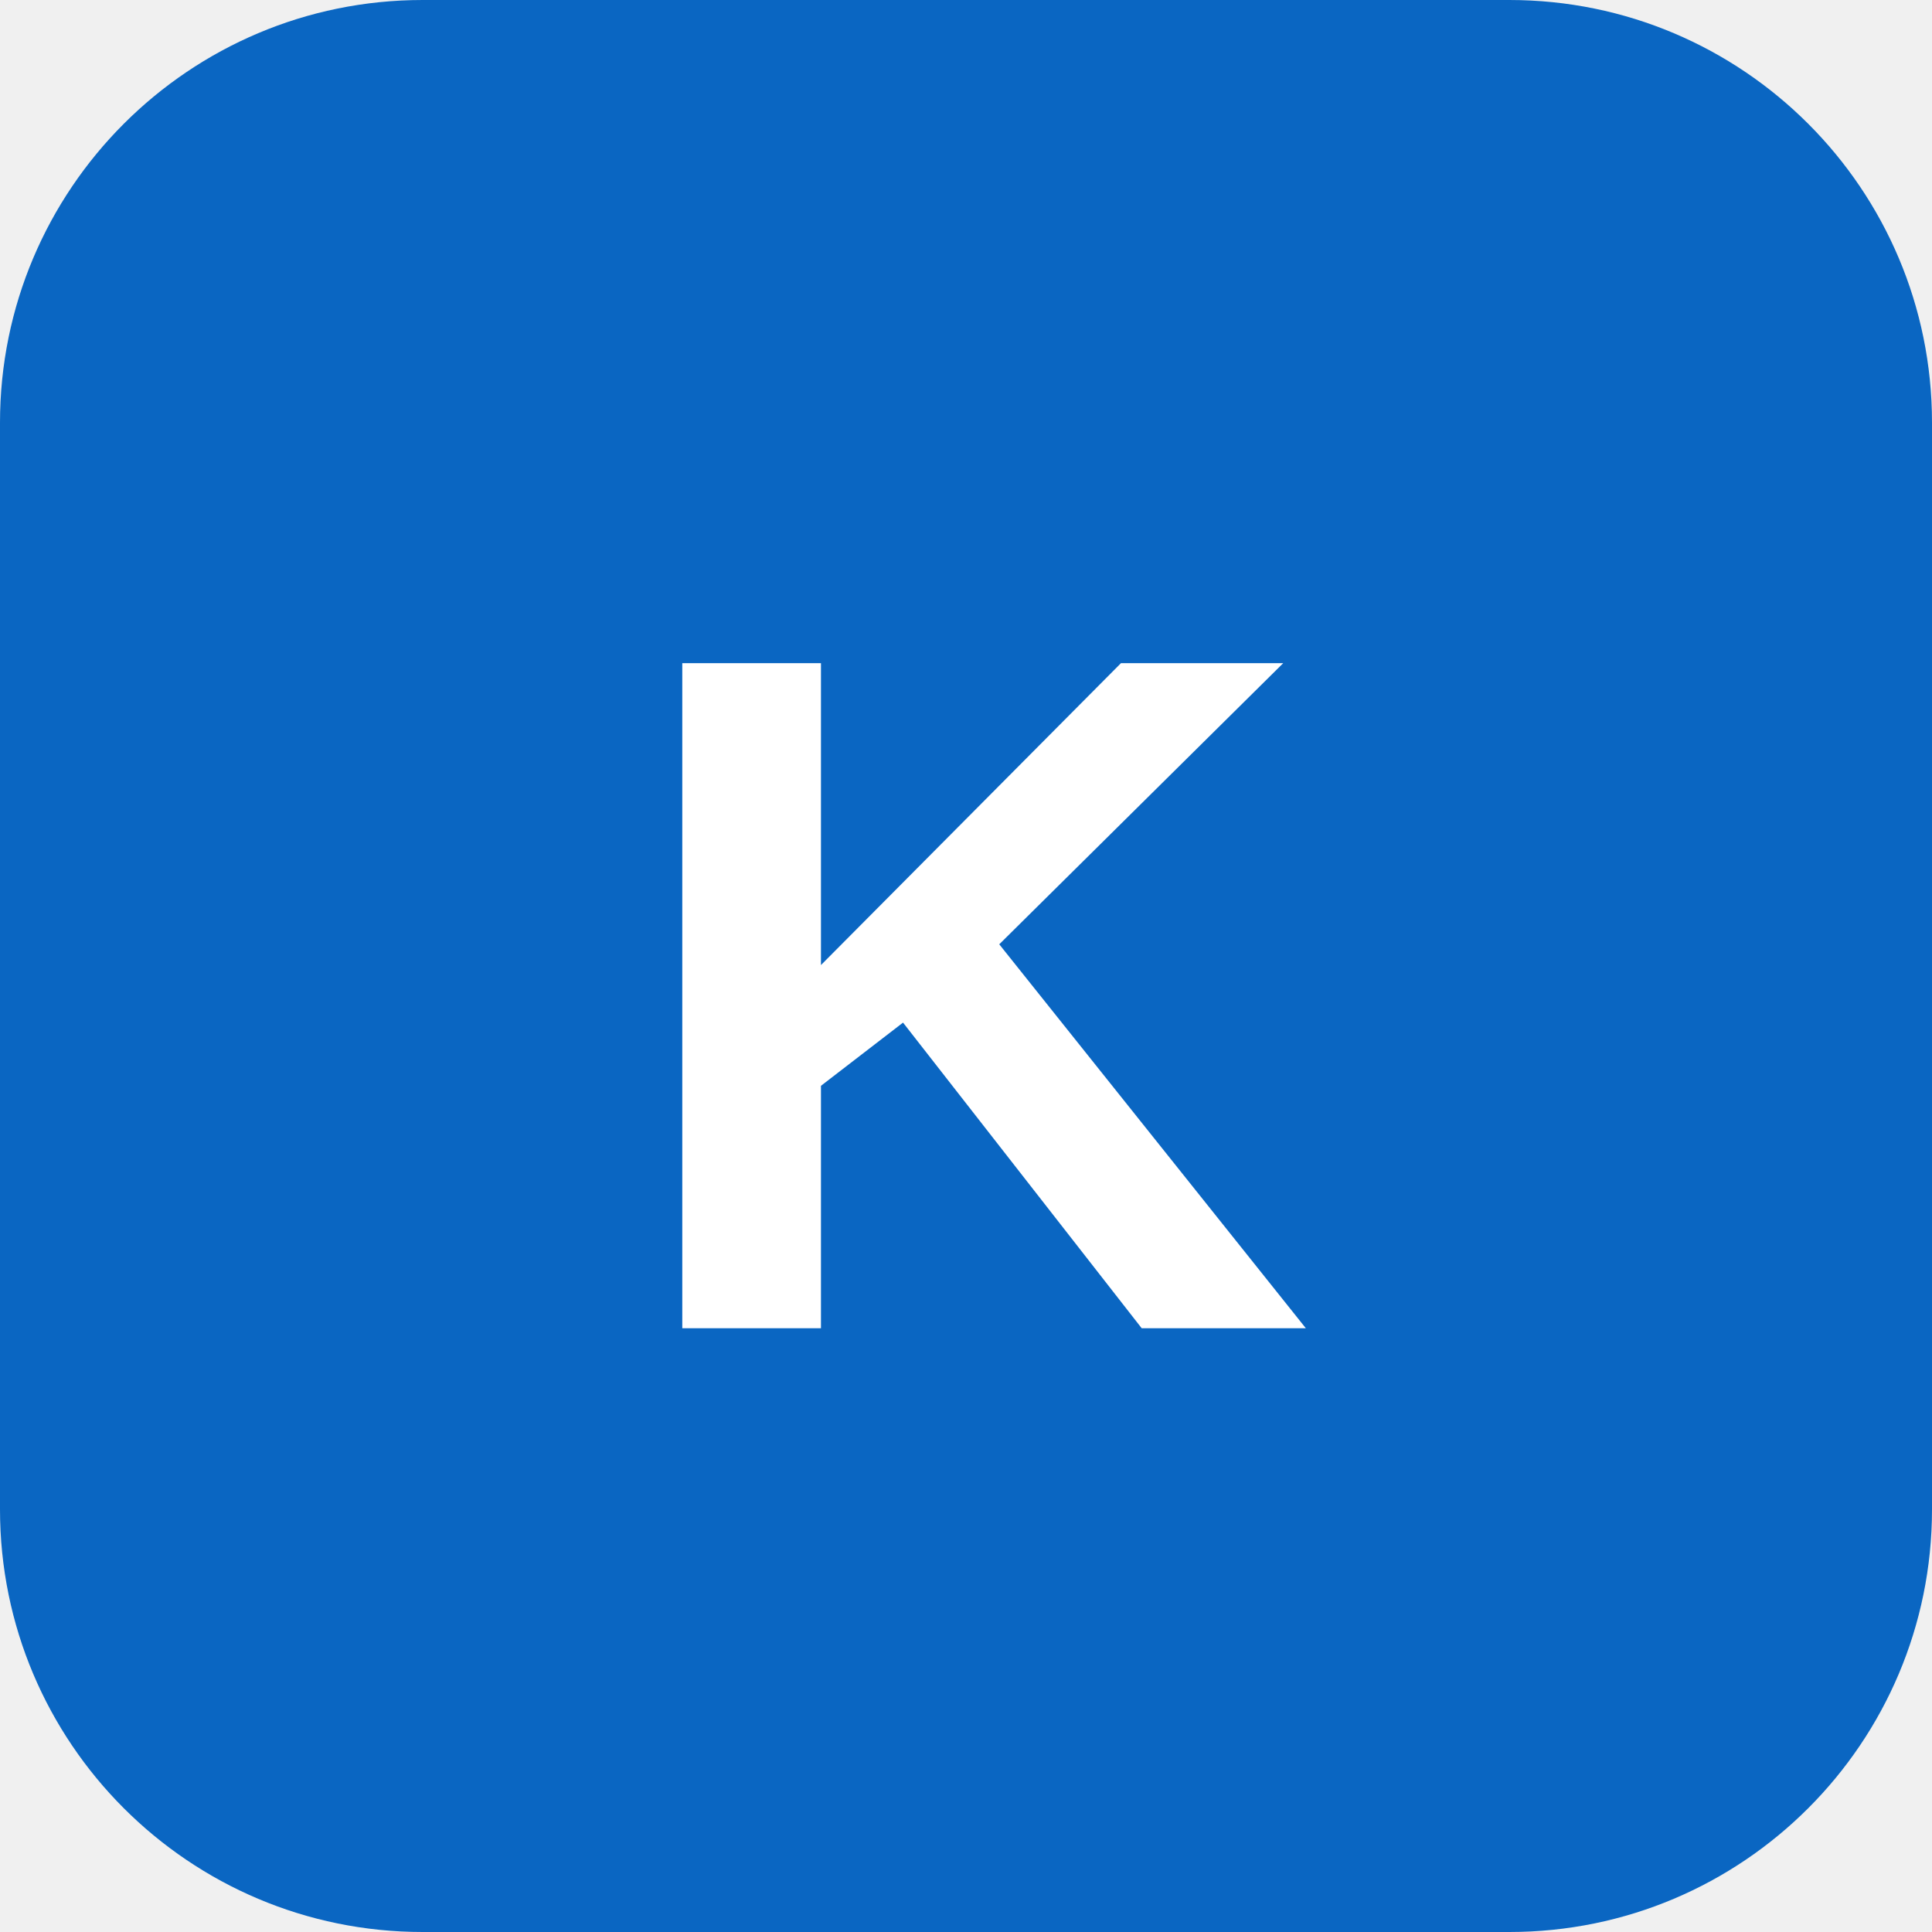
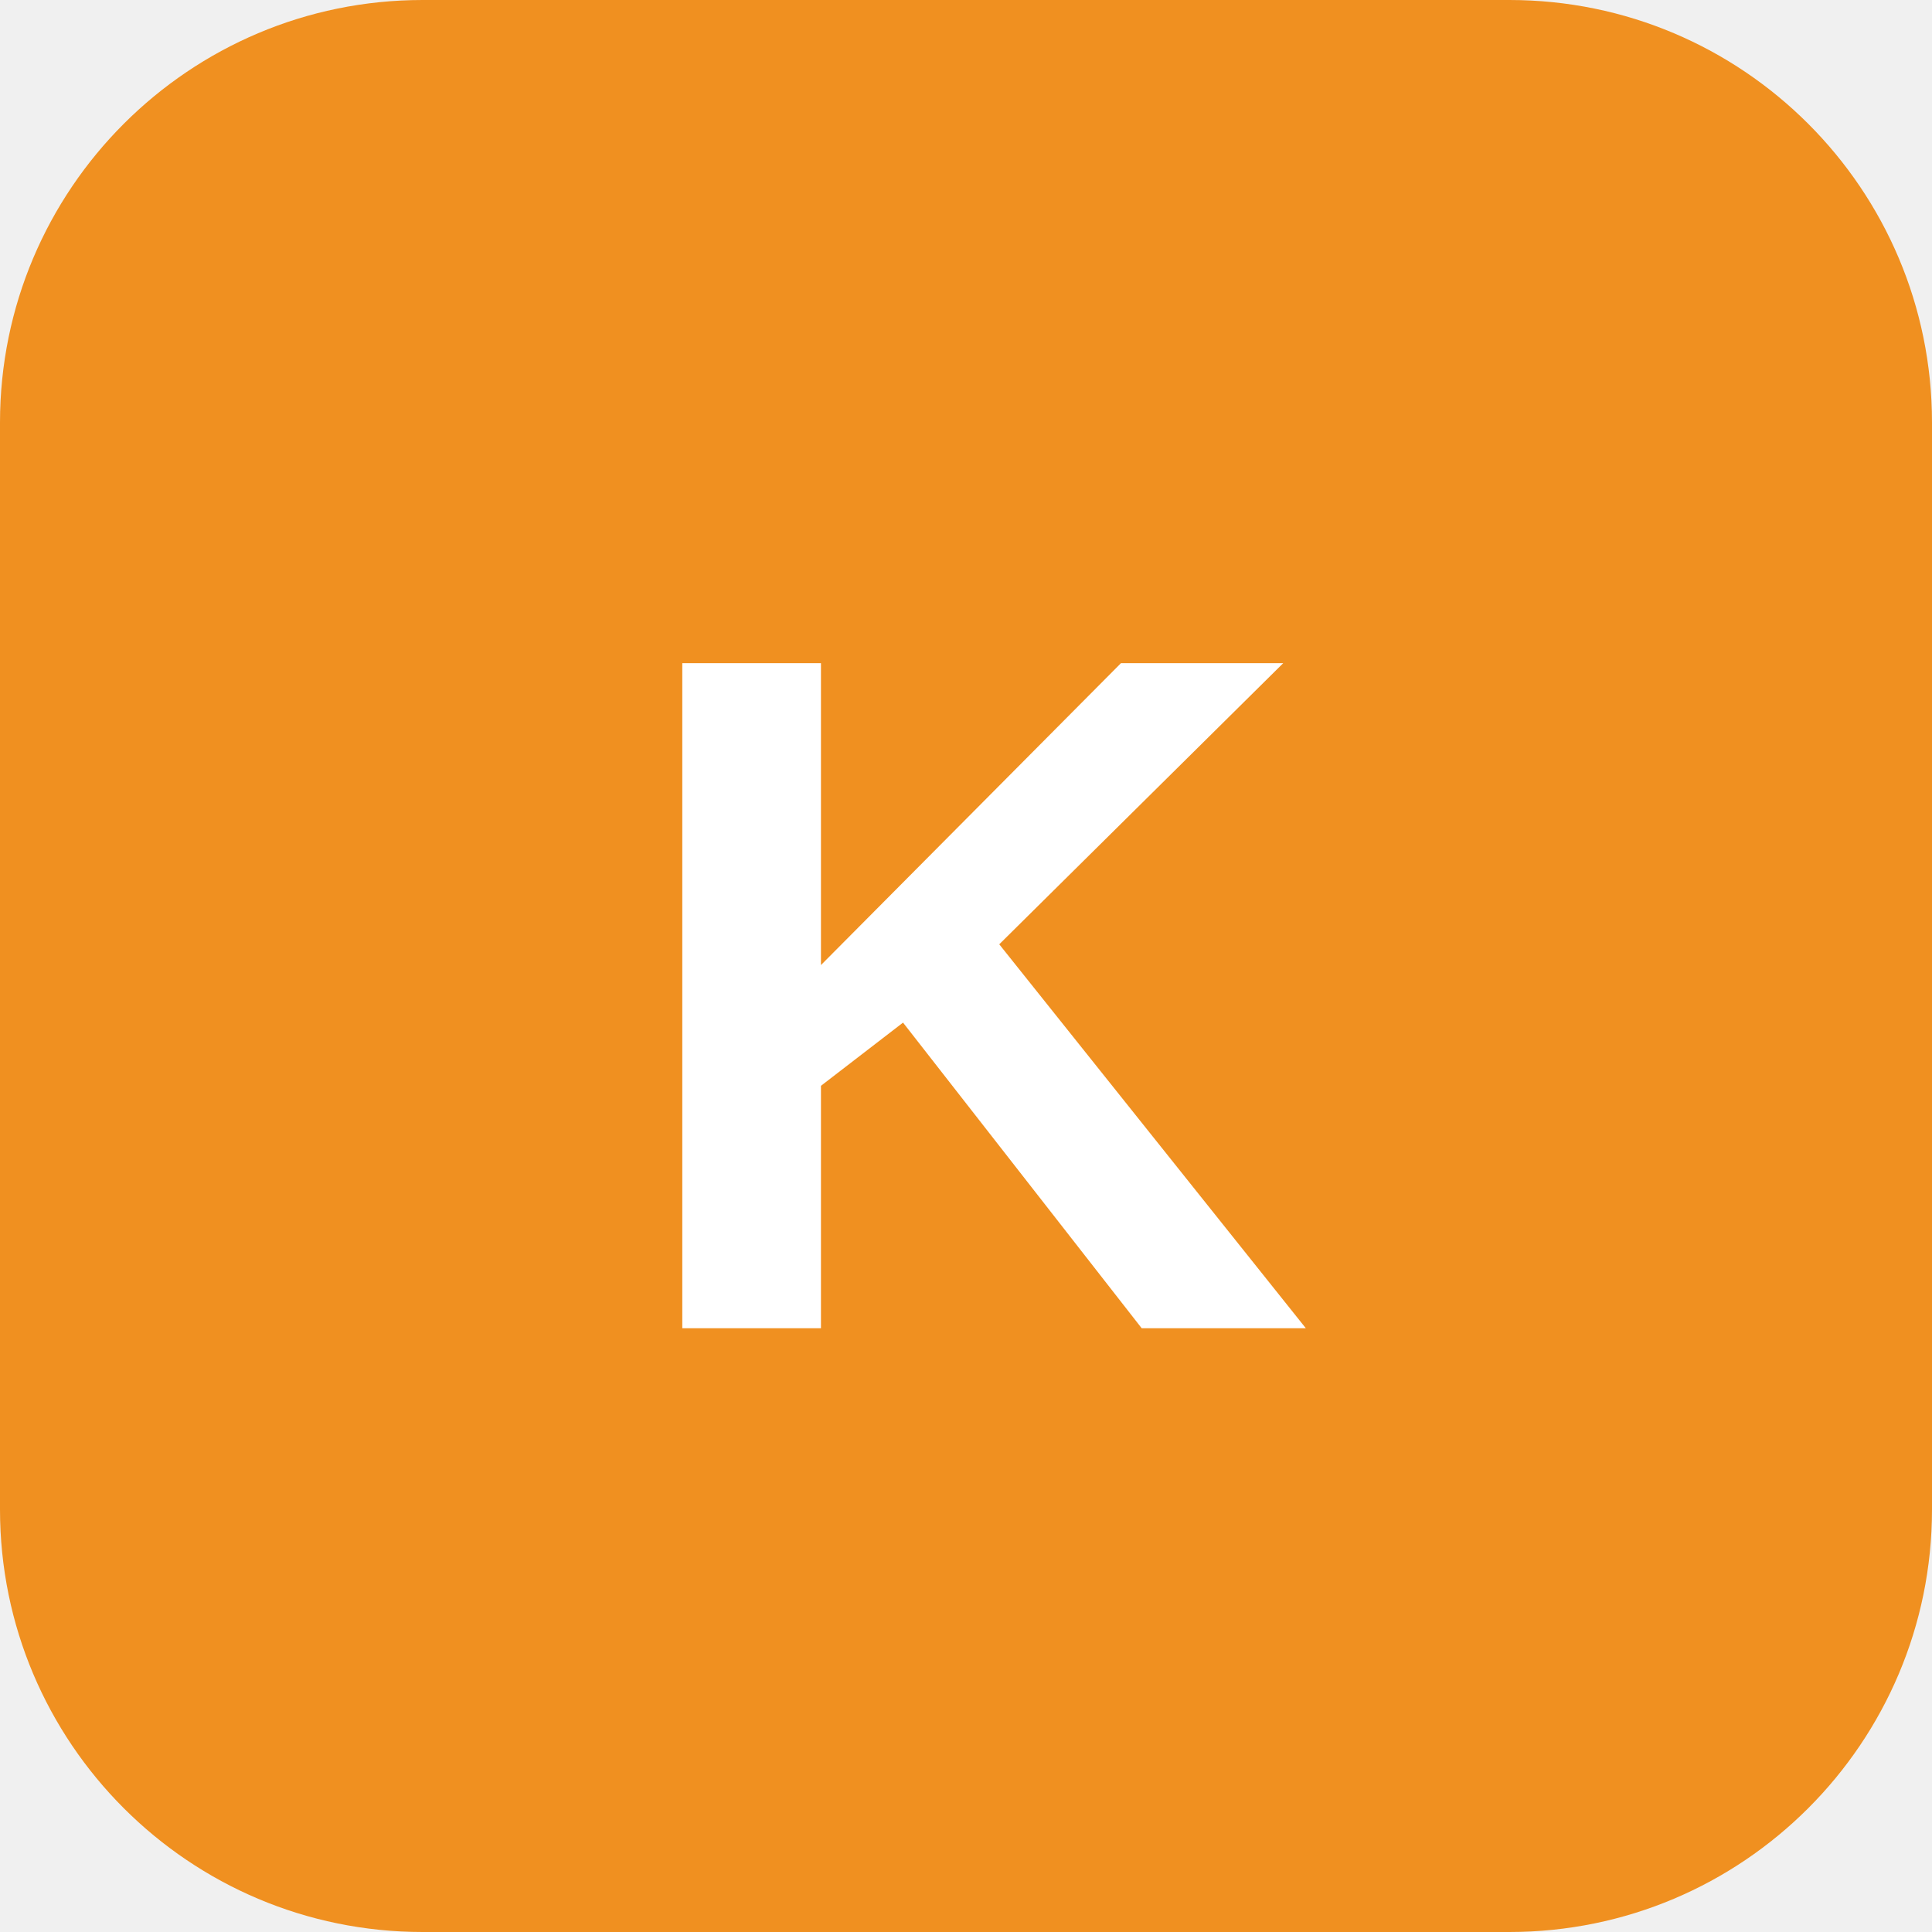
<svg xmlns="http://www.w3.org/2000/svg" viewBox="0 0 32 32">
-   <rect width="32" height="32" rx="7" fill="#0a66c2" />
+   <rect width="32" height="32" rx="7" fill="#f09020" />
  <text x="16" y="22" font-size="16" font-family="Arial" fill="#fff" text-anchor="middle" font-weight="bold">K</text>
</svg>
